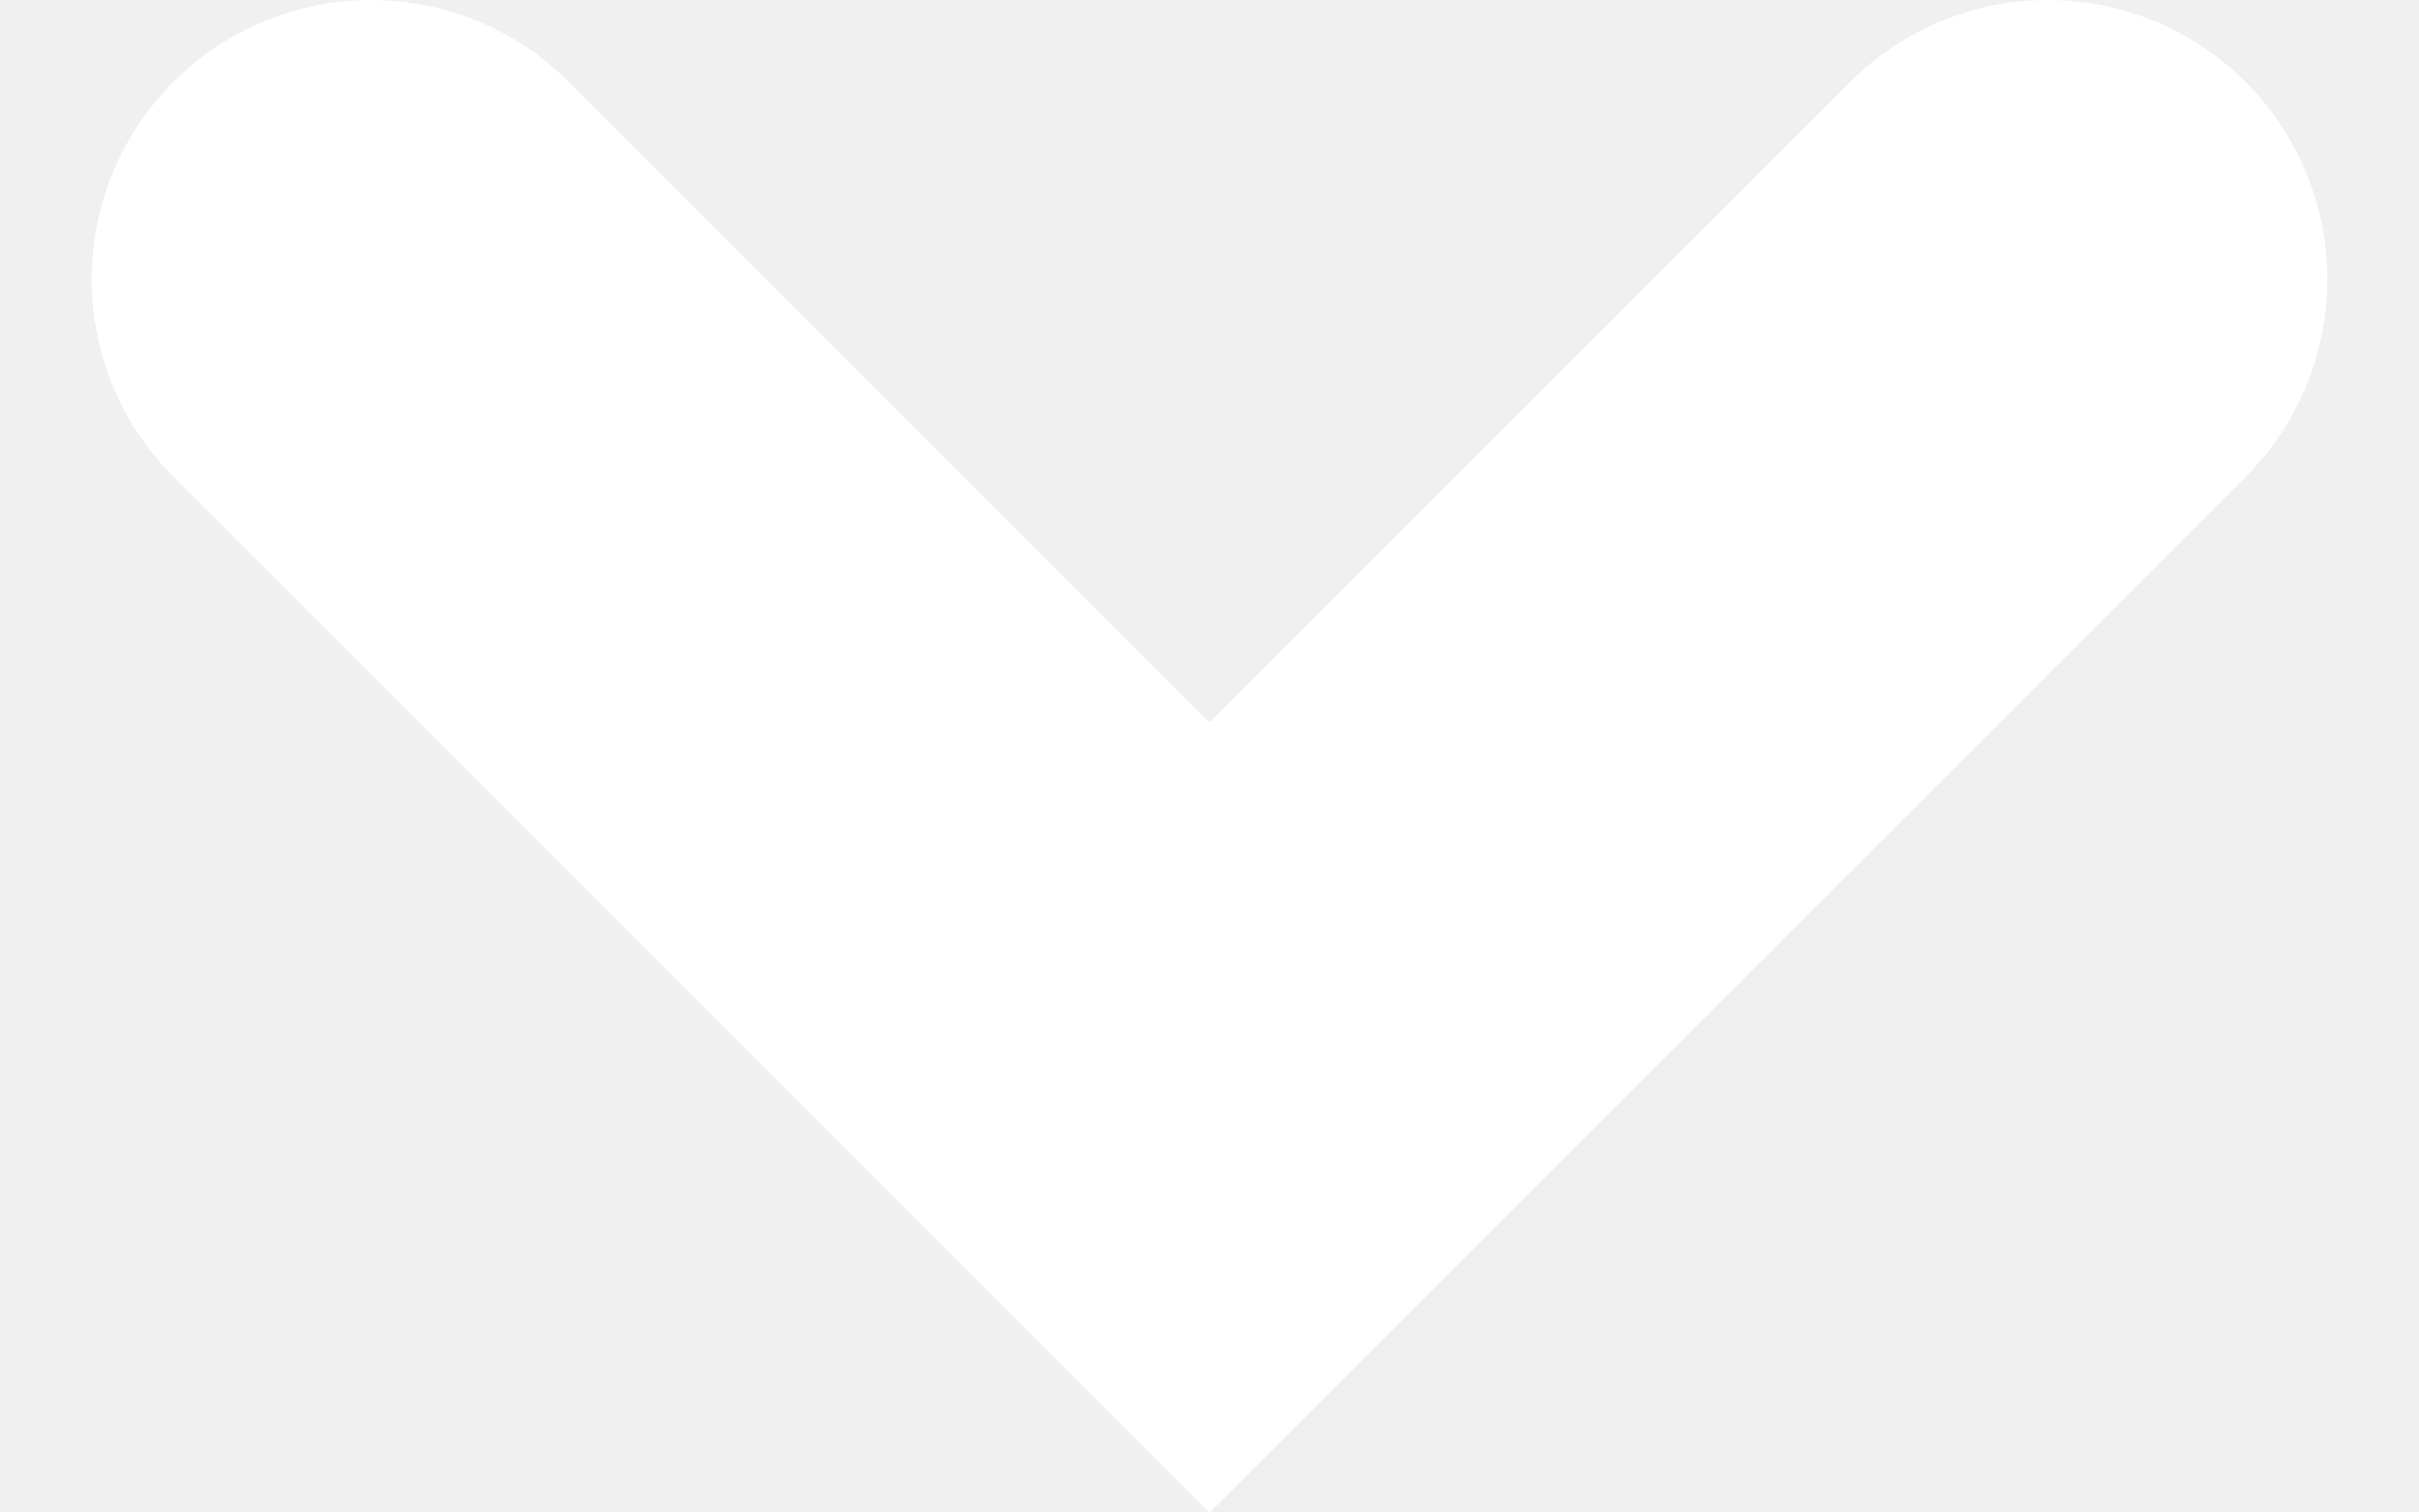
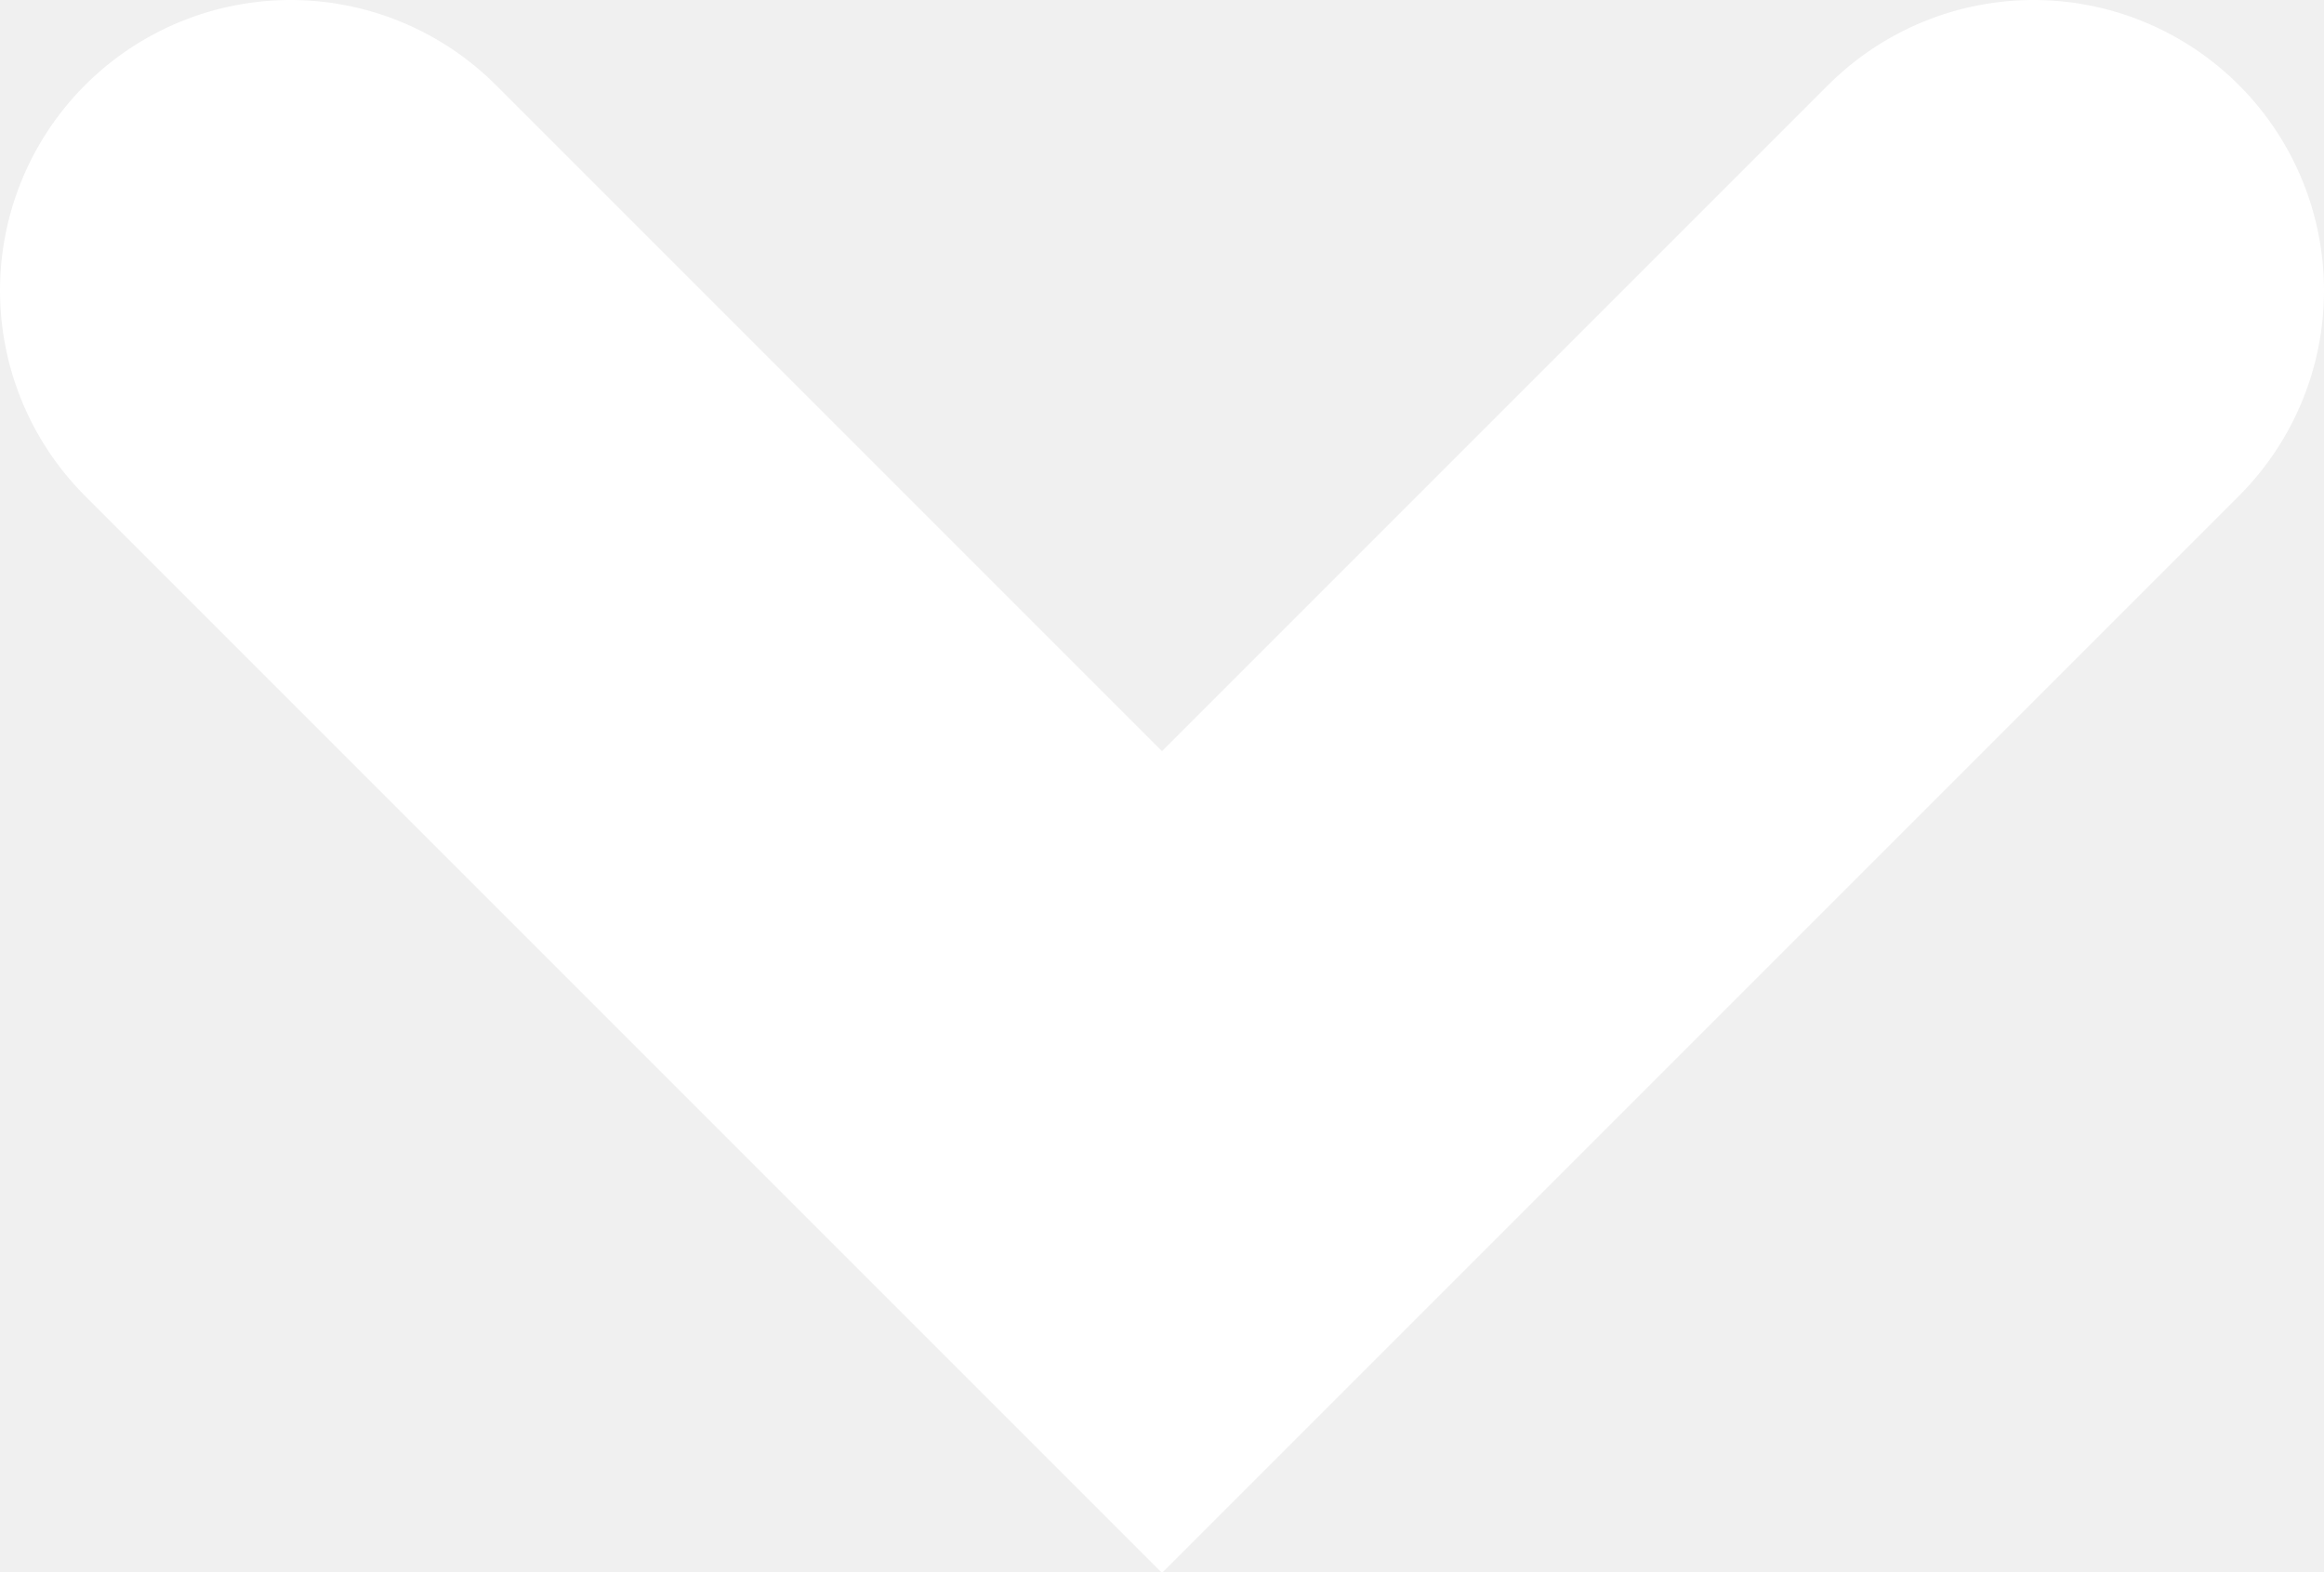
- <svg xmlns="http://www.w3.org/2000/svg" id="Layer_1" data-name="Layer 1" viewBox="0 0 8 5.41" width="8px" height="5px">
+ <svg xmlns="http://www.w3.org/2000/svg" id="Layer_1" data-name="Layer 1" viewBox="0 0 8 5.41">
  <defs>
    <style>.cls-1{fill:none;stroke:#fff;stroke-linecap:round;stroke-miterlimit:10;stroke-width:2px;}</style>
  </defs>
  <polyline class="cls-1" points="1 1 4 4 7 1" />
</svg>
